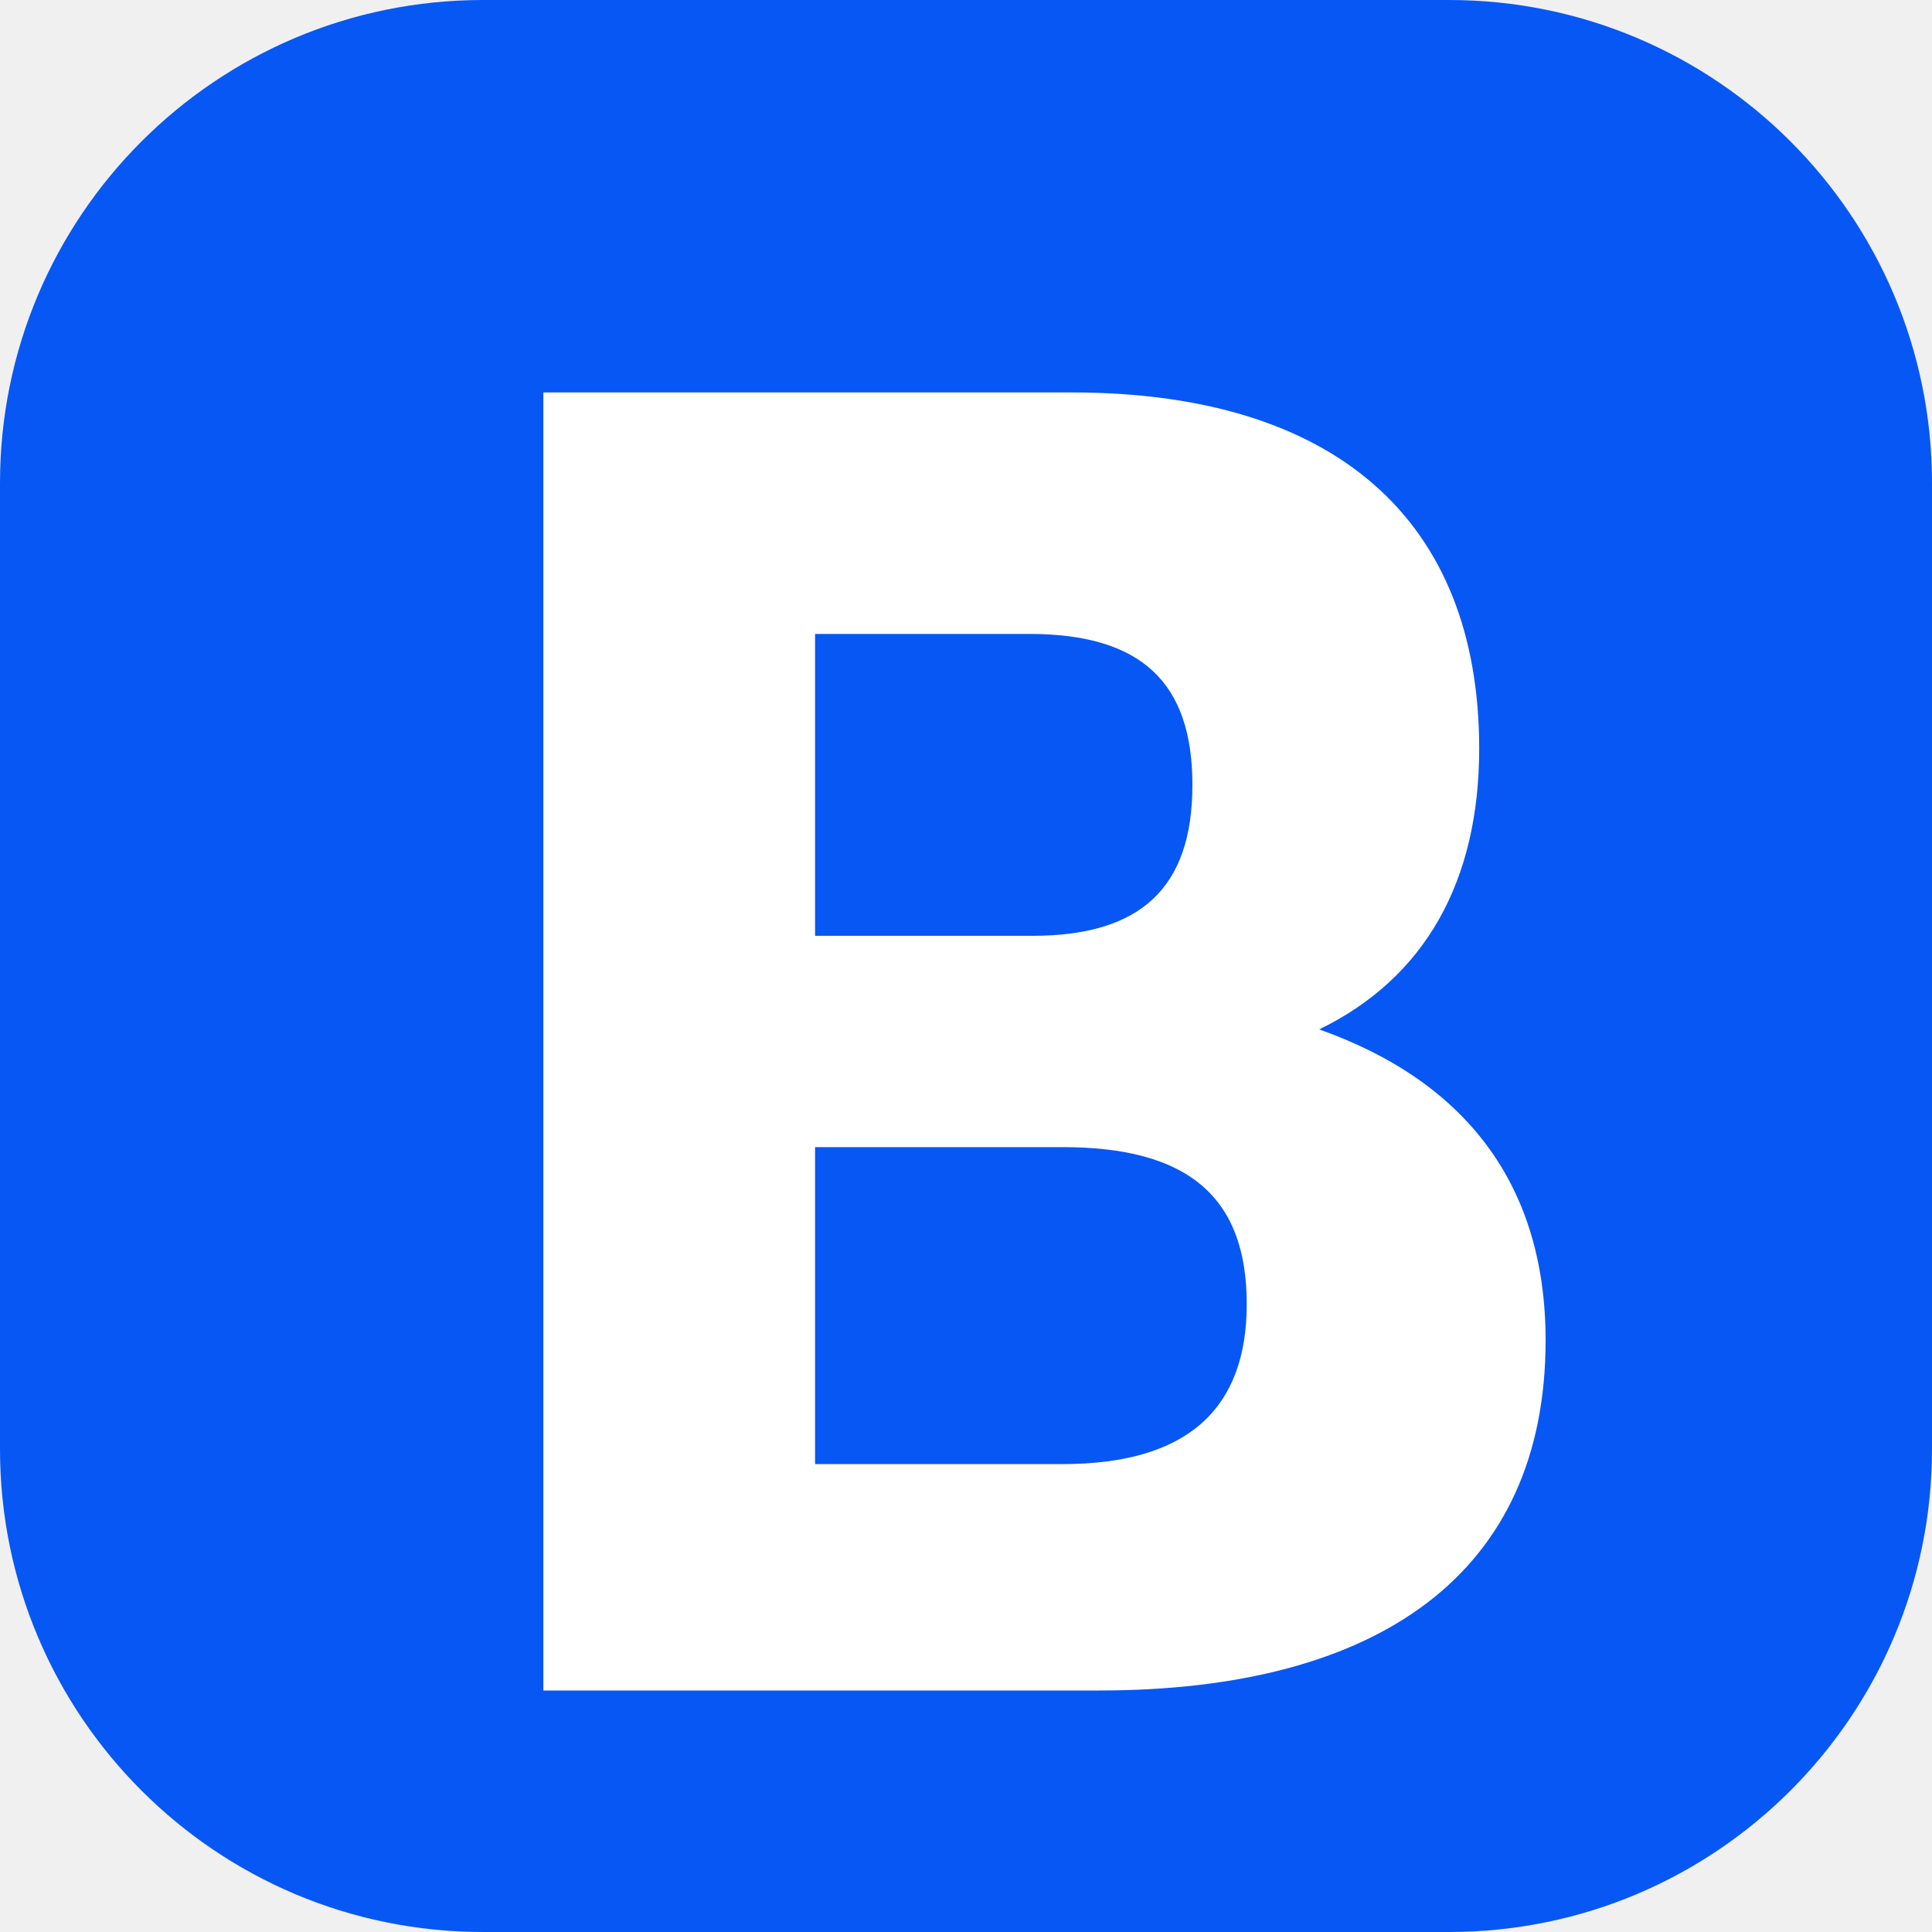
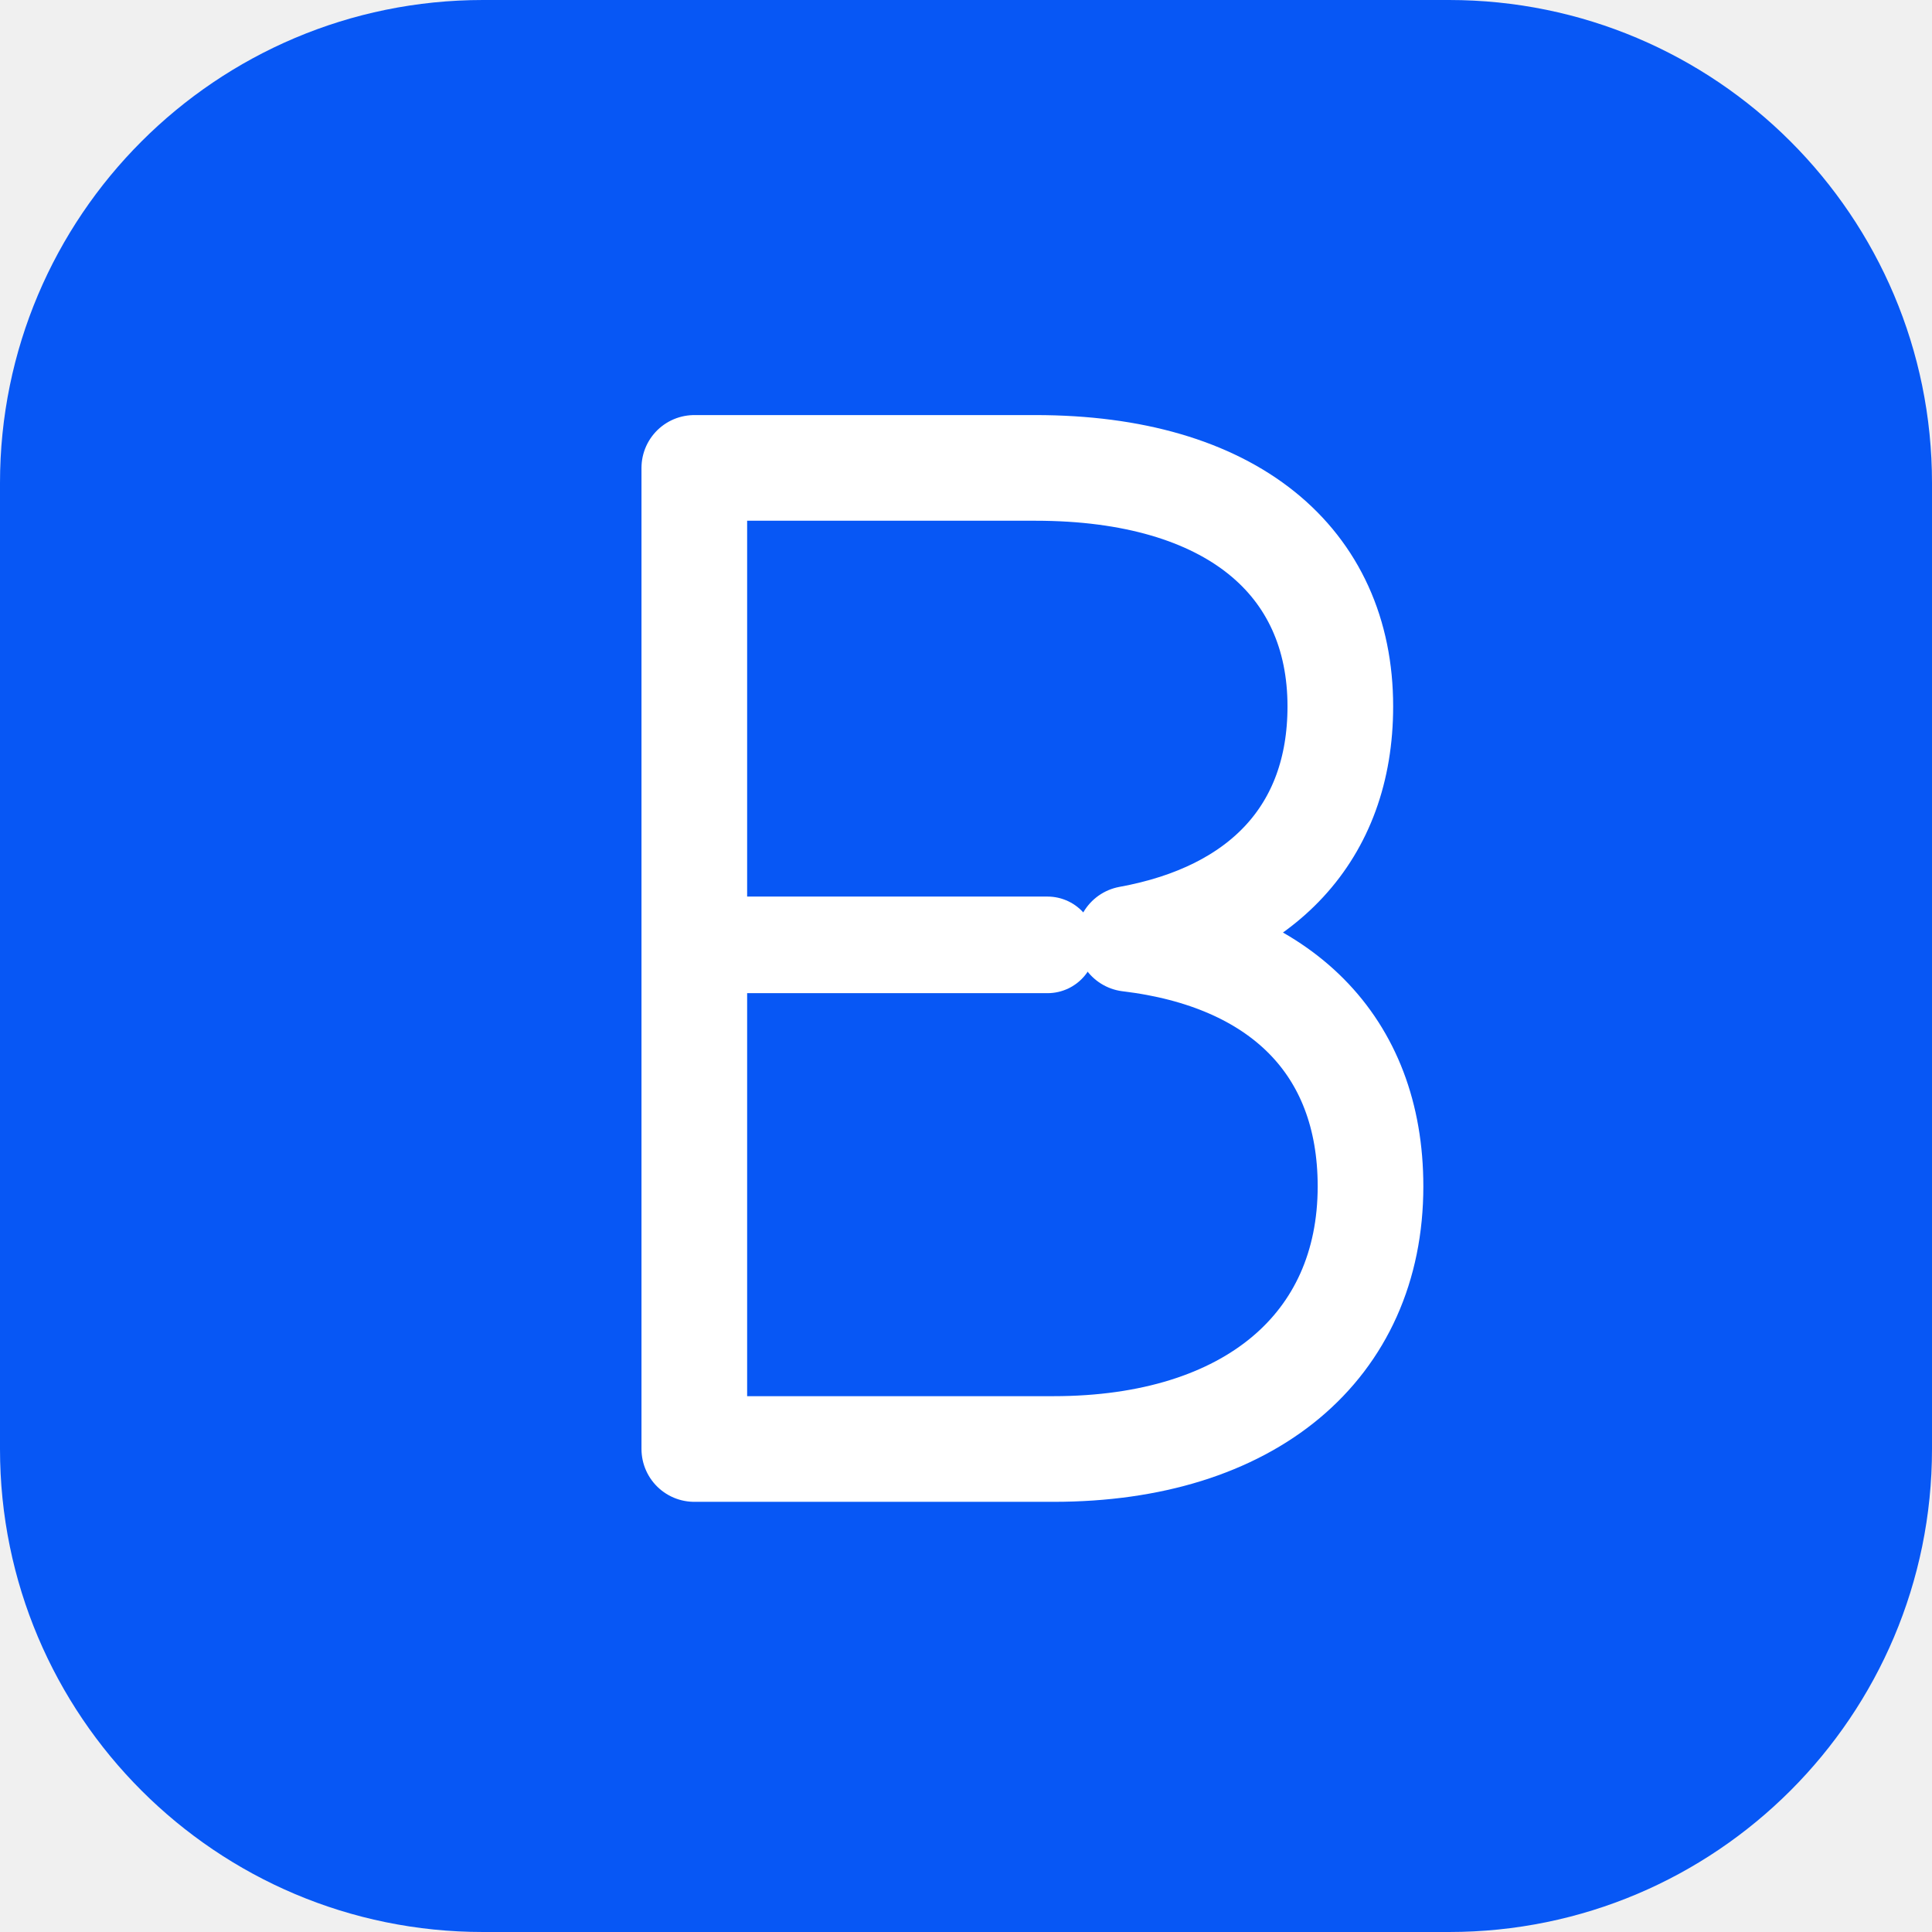
- <svg xmlns="http://www.w3.org/2000/svg" viewBox="0 0 64 64" role="img" aria-labelledby="faviconTitle">
+ <svg xmlns="http://www.w3.org/2000/svg" viewBox="0 0 64 64" role="img" aria-labelledby="title">
  <rect width="64" height="64" rx="16" fill="#0757f5" />
-   <path fill="#fff" fill-rule="evenodd" d="M18 13h17.5C44.2 13 49 17.2 49 24.8c0 4.4-1.8 7.6-5.3 9.3 4.8 1.7 7.5 5.1 7.5 10.3C51.2 52.1 45.7 56 36.4 56H18V13Zm9 8v10h7.2c3.6 0 5.3-1.6 5.3-5s-1.7-5-5.4-5H27Zm0 17v10.5h8.2c4.1 0 6.1-1.8 6.1-5.3 0-3.6-2-5.2-6.1-5.2H27Z" />
+   <path d="M23 15.5h11.3c6.5 0 10.1 3.1 10.1 7.9 0 4.2-2.6 6.9-7 7.7 5 .6 8 3.5 8 8.2 0 5.3-4 8.7-10.5 8.7H23V15.5Z" fill="none" stroke="#fff" stroke-width="3.5" stroke-linecap="round" stroke-linejoin="round" />
+   <path d="M23.7 31.3h11" fill="none" stroke="#fff" stroke-width="3.2" stroke-linecap="round" />
</svg>
